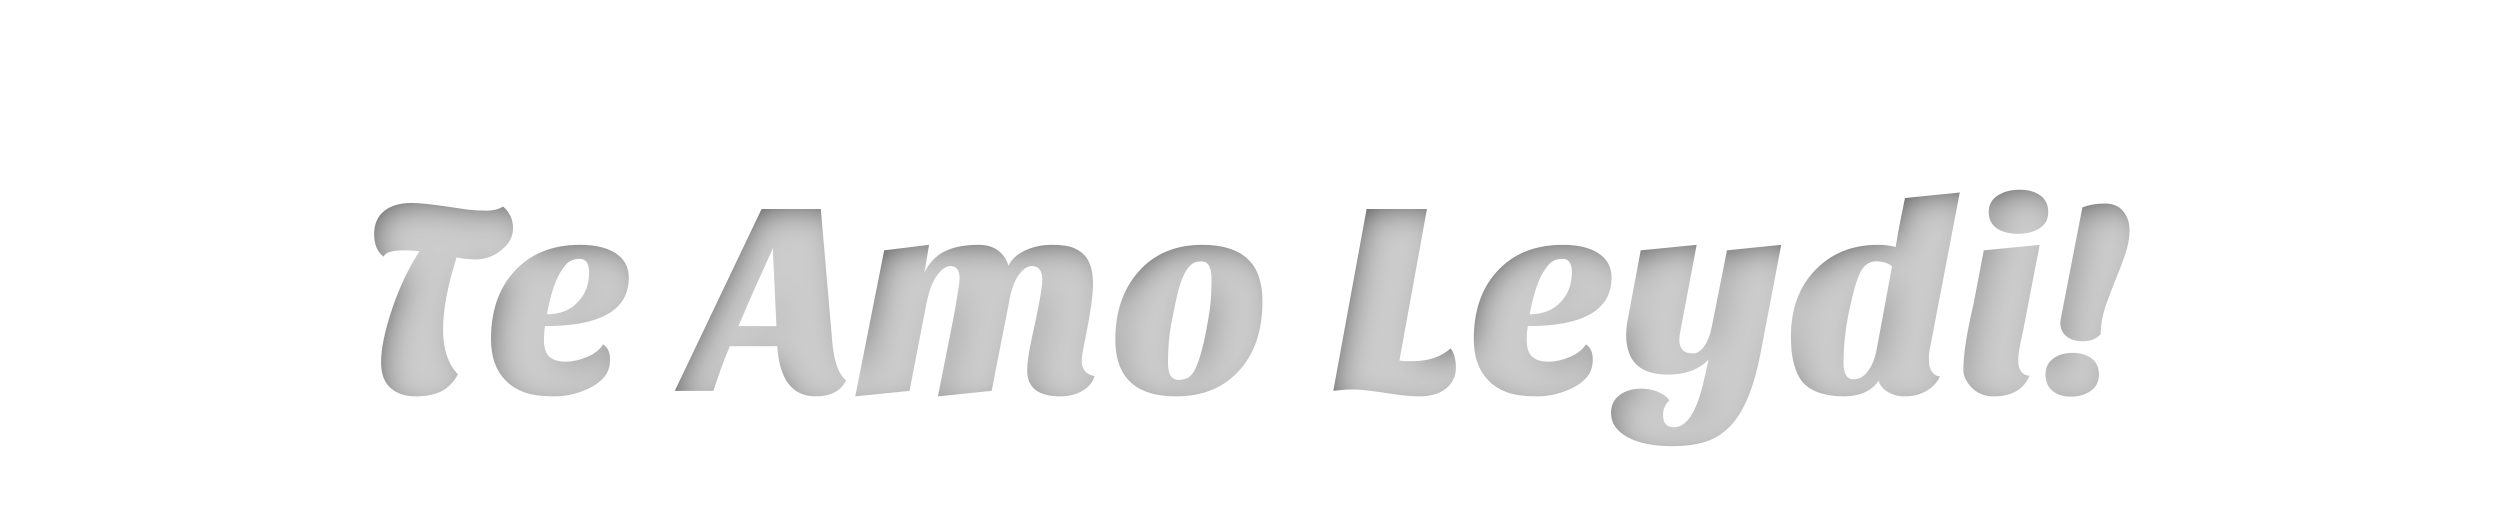
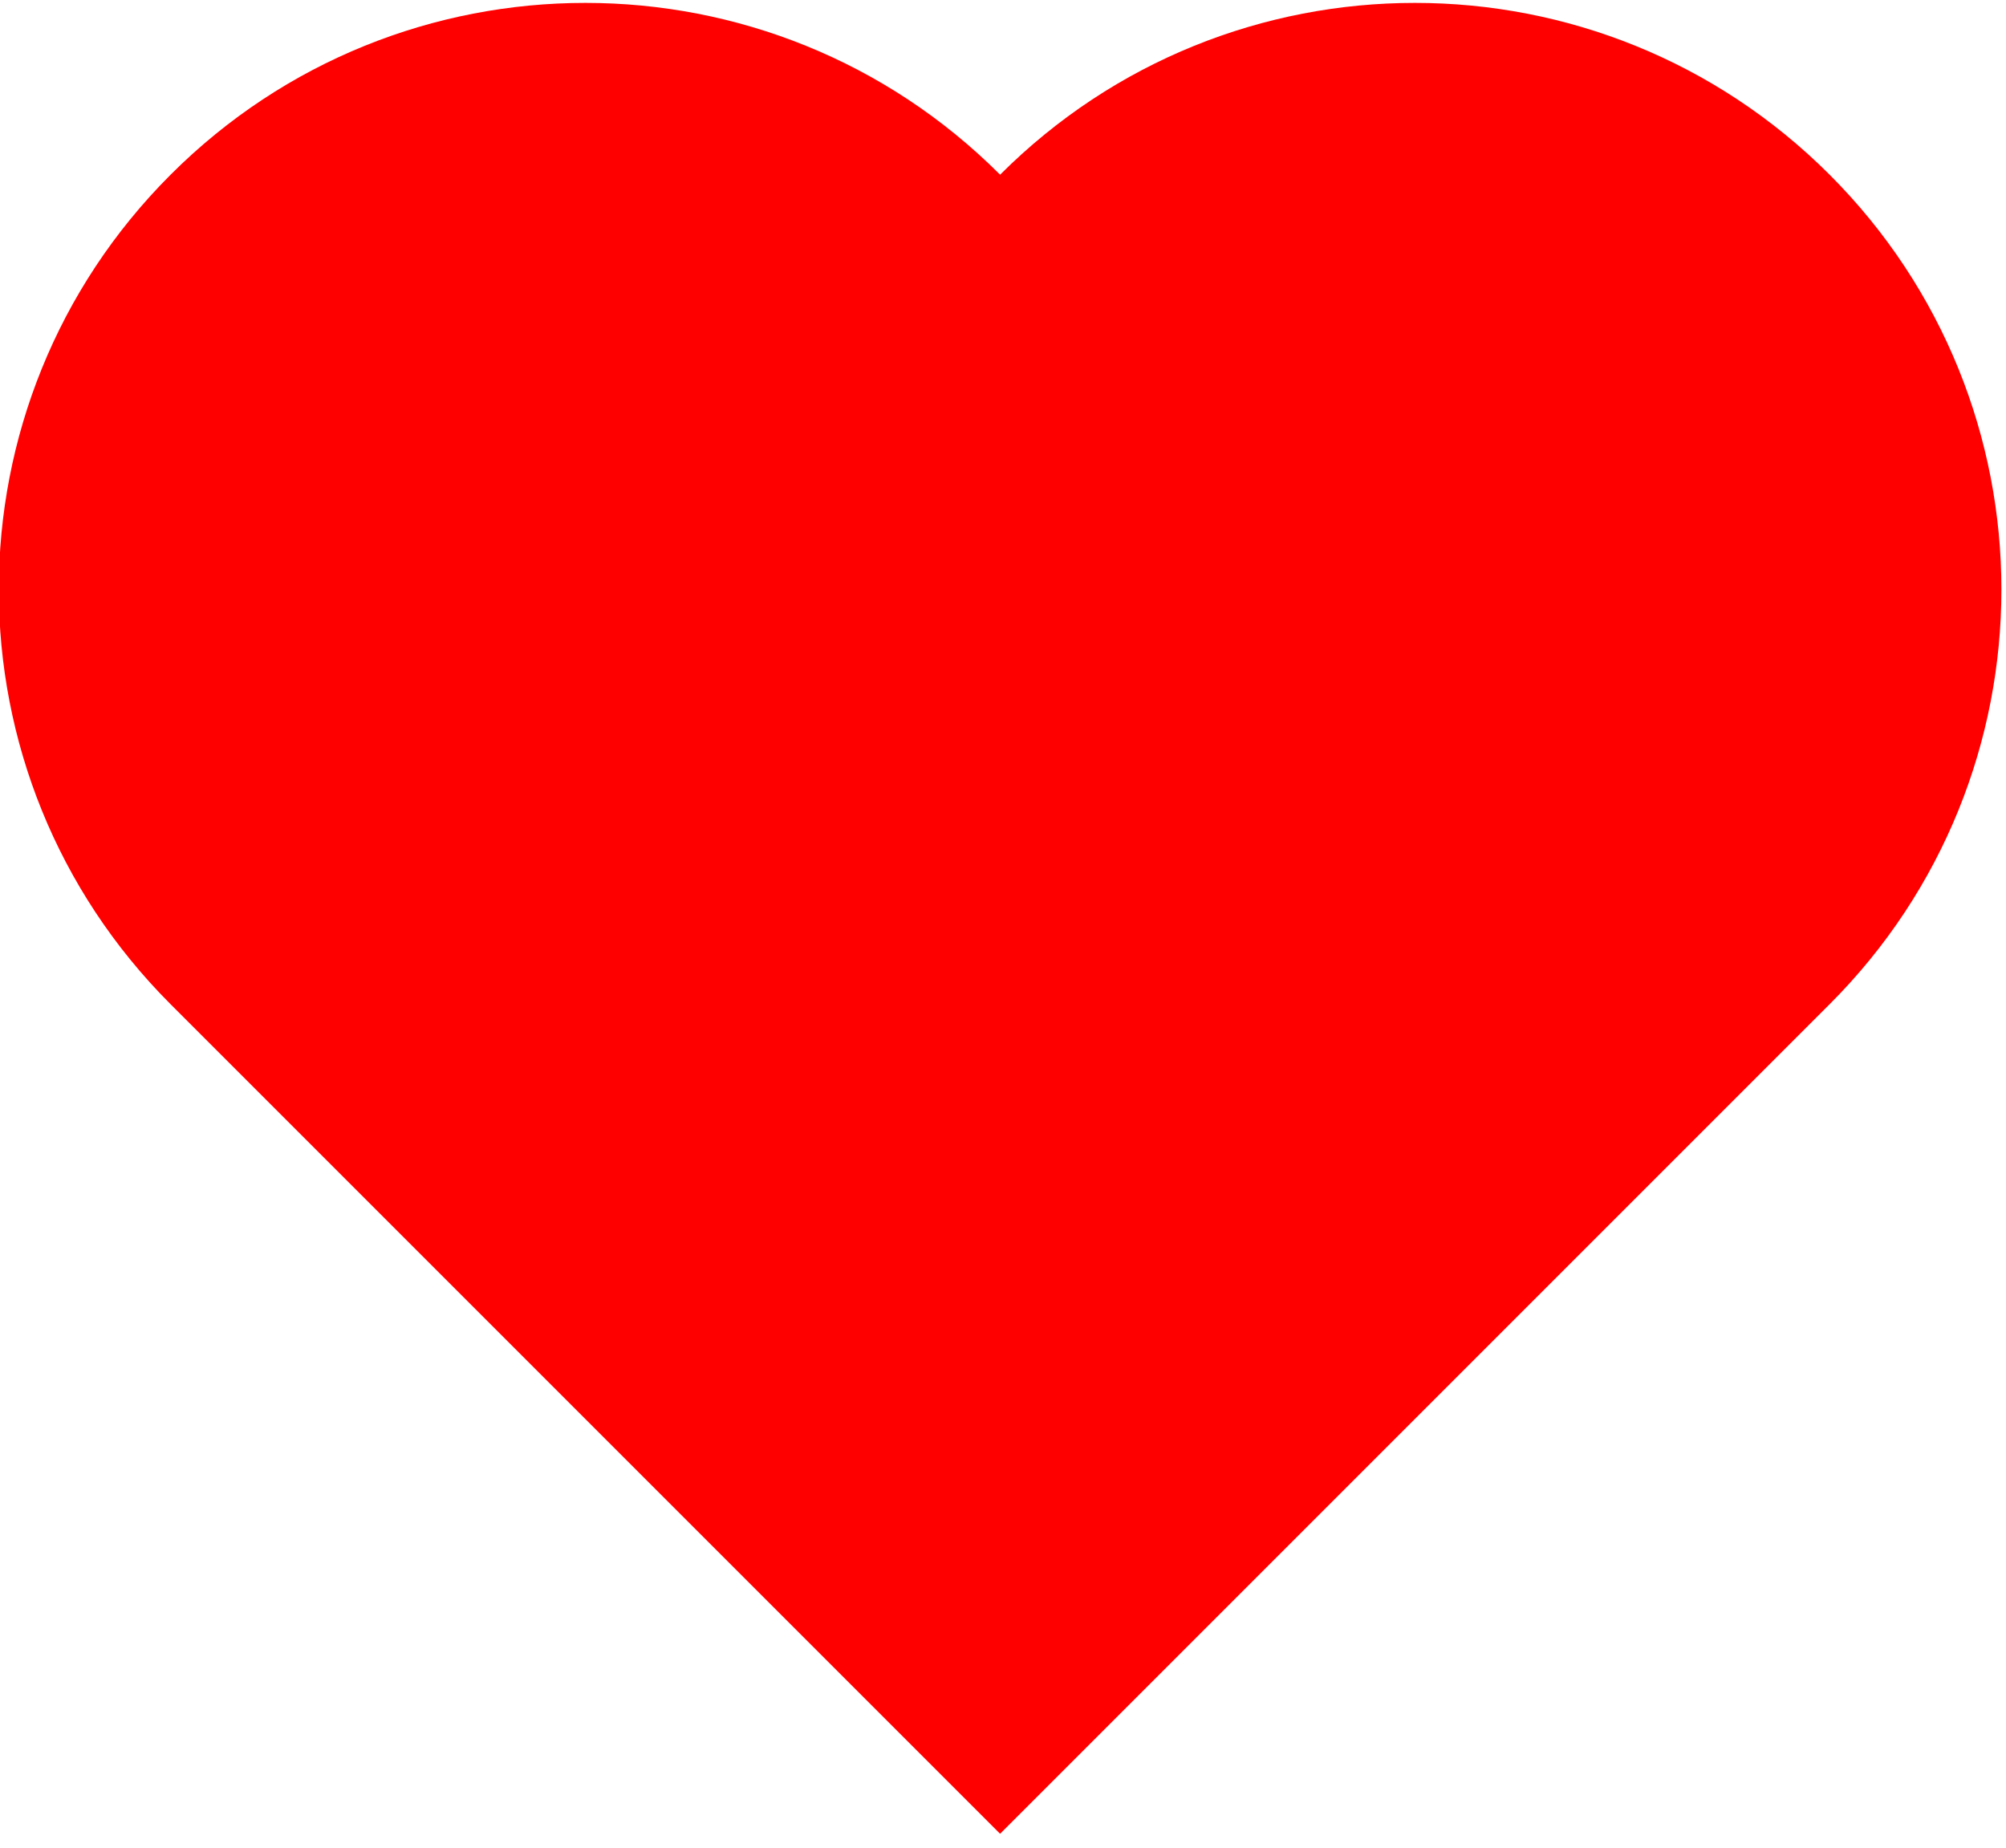
- <svg xmlns="http://www.w3.org/2000/svg" width="580.724px" height="122.021px" viewBox="-40.362 13.989 580.724 122.021" style="background: rgba(0, 0, 0, 0);" preserveAspectRatio="xMidYMid">
+ <svg xmlns="http://www.w3.org/2000/svg" xmlns:xlink="http://www.w3.org/1999/xlink" version="1.1" height="315" width="342">
  <defs>
-     <filter id="editing-hole" x="-100%" y="-100%" width="300%" height="300%">
-       <feFlood flood-color="#000" result="black" />
-       <feMorphology operator="dilate" radius="2" in="SourceGraphic" result="erode" />
-       <feGaussianBlur in="erode" stdDeviation="4" result="blur" />
-       <feOffset in="blur" dx="2" dy="2" result="offset" />
-       <feComposite operator="atop" in="offset" in2="black" result="merge" />
-       <feComposite operator="in" in="merge" in2="SourceGraphic" result="inner-shadow" />
-     </filter>
+     <style type="text/css">
+     .outline { stroke:none; stroke-width:0 }
+   </style>
+     <g id="heart">
+       <path d="M0 200 v-200 h200      a100,100 90 0,1 0,200     a100,100 90 0,1 -200,0     z" />
+     </g>
  </defs>
-   <g filter="url(#editing-hole)">
-     <g transform="translate(42.52469, 104.7822)">
-       <path d="M6.21-31.17L6.21-31.17L6.21-31.17Q4.03-32.83 4.03-36.38L4.03-36.38L4.03-36.38Q4.03-39.94 6.37-41.79L6.37-41.79L6.37-41.79Q8.70-43.65 12.74-43.65L12.74-43.65L12.74-43.65Q15.30-43.65 21.38-42.75L21.38-42.75L25.73-42.11L25.73-42.11Q27.90-41.86 30.18-41.86L30.18-41.86L30.18-41.86Q32.45-41.86 33.98-42.82L33.98-42.82L33.98-42.82Q36.29-40.77 36.29-37.82L36.29-37.82L36.29-37.82Q36.29-34.88 33.66-32.77L33.66-32.77L33.66-32.77Q30.98-30.53 27.52-30.53L27.52-30.53L27.52-30.53Q25.86-30.53 23.17-30.98L23.17-30.98L23.17-30.98Q20.03-21.12 20.03-14.27L20.03-14.27L20.03-14.27Q20.03-7.42 23.49-3.84L23.49-3.84L23.49-3.84Q21.89-0.96 19.52 0.16L19.52 0.16L19.52 0.16Q17.15 1.28 13.60 1.28L13.60 1.28L13.60 1.28Q10.05 1.28 7.84-0.67L7.84-0.67L7.84-0.67Q5.63-2.62 5.63-6.66L5.63-6.66L5.63-6.66Q5.63-11.33 8.19-19.01L8.19-19.01L8.19-19.01Q10.75-26.62 14.59-32.45L14.59-32.45L14.59-32.45Q12.74-32.64 10.82-32.64L10.82-32.64L10.82-32.64Q6.85-32.64 6.21-31.17ZM57.22-10.82L57.22-10.82L57.22-10.82Q58.82-9.73 58.82-7.33L58.82-7.33L58.82-7.33Q58.82-4.93 57.60-3.39L57.60-3.39L57.60-3.39Q56.38-1.86 54.40-0.83L54.40-0.83L54.40-0.83Q50.30 1.28 45.89 1.28L45.89 1.28L45.89 1.28Q41.47 1.28 38.88 0.32L38.88 0.32L38.88 0.32Q36.29-0.64 34.56-2.43L34.56-2.43L34.56-2.43Q31.17-5.82 31.17-12.03L31.17-12.03L31.17-12.03Q31.17-21.70 36.42-27.58L36.42-27.58L36.42-27.58Q42.05-33.92 51.84-33.92L51.84-33.92L51.84-33.92Q57.92-33.92 60.93-31.36L60.93-31.36L60.93-31.36Q63.17-29.44 63.17-26.30L63.17-26.30L63.17-26.30Q63.17-15.04 43.71-15.04L43.71-15.04L43.71-15.04Q43.46-13.38 43.46-11.97L43.46-11.97L43.46-11.97Q43.46-9.02 44.77-7.90L44.77-7.90L44.77-7.90Q46.08-6.78 48.51-6.78L48.51-6.78L48.51-6.78Q50.94-6.78 53.54-7.90L53.54-7.90L53.54-7.90Q56.13-9.02 57.22-10.82ZM44.16-17.79L44.16-17.79L44.16-17.79Q48.70-17.79 51.33-20.61L51.33-20.61L51.33-20.61Q53.95-23.30 53.95-27.58L53.95-27.58L53.95-27.58Q53.95-29.06 53.41-29.86L53.41-29.86L53.41-29.86Q52.86-30.66 51.78-30.66L51.78-30.66L51.78-30.66Q50.69-30.66 49.76-30.24L49.76-30.24L49.76-30.24Q48.83-29.82 47.87-28.42L47.87-28.42L47.87-28.42Q45.50-25.22 44.16-17.79ZM106.62 1.28L106.62 1.28L106.62 1.28Q98.43 1.28 97.66-10.37L97.66-10.37L86.66-10.37L86.66-10.37Q85.38-7.42 84.48-4.86L84.48-4.86L82.82 0L73.86 0L94.02-42.24L107.78-42.24L110.46-11.14L110.46-11.14Q111.10-4.42 113.66-2.43L113.66-2.43L113.66-2.43Q111.81 1.28 106.62 1.28ZM92.16-23.17L88.64-15.04L97.47-15.04L96.70-31.49L96.70-33.22L92.16-23.17ZM163.46 1.28L163.46 1.28L163.46 1.28Q155.71 1.28 155.71-4.74L155.71-4.74L155.71-4.74Q155.71-7.36 156.83-12.45L156.83-12.45L156.83-12.45Q157.95-17.54 158.34-19.58L158.34-19.58L158.34-19.58Q159.23-24.26 159.23-25.73L159.23-25.73L159.23-25.73Q159.23-28.99 156.80-28.99L156.80-28.99L156.80-28.99Q155.20-28.99 153.66-26.78L153.66-26.78L153.66-26.78Q152.13-24.58 151.42-20.16L151.42-20.16L147.46 0L134.98 1.28L138.43-16.13L138.43-16.13Q139.01-19.01 139.52-22.27L139.52-22.27L139.52-22.27Q140.03-25.54 140.03-26.05L140.03-26.05L140.03-26.05Q140.03-28.99 137.86-28.99L137.86-28.99L137.86-28.99Q136.38-28.99 134.78-26.82L134.78-26.82L134.78-26.82Q133.18-24.64 132.29-20.16L132.29-20.16L128.38 0L115.78 1.28L122.50-32.64L132.93-33.92L131.84-27.46L131.84-27.46Q133.50-30.91 136.58-32.42L136.58-32.42L136.58-32.42Q139.65-33.92 144.45-33.92L144.45-33.92L144.45-33.92Q147.20-33.92 148.99-32.58L148.99-32.58L148.99-32.58Q150.78-31.23 151.36-29.06L151.36-29.06L151.36-29.06Q152.45-31.30 155.23-32.61L155.23-32.61L155.23-32.61Q158.02-33.92 161.44-33.92L161.44-33.92L161.44-33.92Q164.86-33.92 166.56-33.18L166.56-33.18L166.56-33.18Q168.26-32.45 169.28-31.23L169.28-31.23L169.28-31.23Q171.01-28.99 171.01-24.90L171.01-24.90L171.01-24.90Q171.01-20.86 169.28-12.48L169.28-12.48L169.28-12.48Q168.38-8.38 168.38-6.88L168.38-6.88L168.38-6.88Q168.38-5.38 169.25-4.48L169.25-4.48L169.25-4.48Q170.11-3.58 171.39-3.46L171.39-3.46L171.39-3.46Q170.75-1.28 168.54 0L168.54 0L168.54 0Q166.34 1.28 163.46 1.28ZM190.27 1.28L190.27 1.28L190.27 1.28Q176.19 1.28 176.19-11.97L176.19-11.97L176.19-11.97Q176.19-21.38 181.38-27.46L181.38-27.46L181.38-27.46Q186.88-33.92 196.42-33.92L196.42-33.92L196.42-33.92Q203.33-33.92 206.85-30.72L206.85-30.72L206.85-30.72Q210.37-27.52 210.37-20.80L210.37-20.80L210.37-20.80Q210.37-10.56 204.86-4.61L204.86-4.61L204.86-4.61Q199.49 1.28 190.27 1.28ZM191.94-26.56L191.94-26.56L191.94-26.56Q191.17-24.83 190.56-22.24L190.56-22.24L190.56-22.24Q189.95-19.65 189.18-15.55L189.18-15.55L189.18-15.55Q188.42-11.46 188.42-6.40L188.42-6.40L188.42-6.40Q188.42-4.74 188.96-3.65L188.96-3.65L188.96-3.65Q189.50-2.56 190.98-2.56L190.98-2.56L190.98-2.56Q192.45-2.56 193.38-3.26L193.38-3.26L193.38-3.26Q194.30-3.97 195.01-5.63L195.01-5.63L195.01-5.63Q196.29-8.58 197.31-14.05L197.31-14.05L197.31-14.05Q198.34-19.52 198.43-21.89L198.43-21.89L198.43-21.89Q198.53-24.26 198.53-26.02L198.53-26.02L198.53-26.02Q198.53-27.78 198.02-28.93L198.02-28.93L198.02-28.93Q197.50-30.08 196.06-30.08L196.06-30.08L196.06-30.08Q194.62-30.08 193.66-29.18L193.66-29.18L193.66-29.18Q192.70-28.29 191.94-26.56ZM254.08-9.86L254.08-9.86L254.08-9.86Q255.30-8.32 255.30-5.34L255.30-5.34L255.30-5.34Q255.30-2.37 253.02-0.54L253.02-0.54L253.02-0.54Q250.75 1.28 246.78 1.28L246.78 1.28L246.78 1.28Q244.48 1.28 240.90 0.77L240.90 0.77L240.90 0.77Q233.86-0.32 231.84-0.32L231.84-0.32L231.84-0.32Q229.82-0.32 228.99-0.22L228.99-0.22L228.99-0.22Q228.16-0.13 226.82 0L226.82 0L234.56-42.24L248.58-42.24L242.18-7.04L242.18-7.04Q243.01-6.91 243.78-6.91L243.78-6.91L245.38-6.91L245.38-6.91Q250.75-6.91 254.08-9.86ZM285.50-10.82L285.50-10.82L285.50-10.82Q287.10-9.73 287.10-7.33L287.10-7.33L287.10-7.33Q287.10-4.93 285.89-3.39L285.89-3.39L285.89-3.39Q284.67-1.86 282.69-0.83L282.69-0.83L282.69-0.83Q278.59 1.28 274.18 1.28L274.18 1.28L274.18 1.28Q269.76 1.28 267.17 0.32L267.17 0.32L267.17 0.32Q264.58-0.64 262.85-2.43L262.85-2.43L262.85-2.43Q259.46-5.82 259.46-12.03L259.46-12.03L259.46-12.03Q259.46-21.70 264.70-27.58L264.70-27.58L264.70-27.58Q270.34-33.92 280.13-33.92L280.13-33.92L280.13-33.92Q286.21-33.92 289.22-31.36L289.22-31.36L289.22-31.36Q291.46-29.44 291.46-26.30L291.46-26.30L291.46-26.30Q291.46-15.04 272-15.04L272-15.04L272-15.04Q271.74-13.38 271.74-11.97L271.74-11.97L271.74-11.97Q271.74-9.02 273.06-7.90L273.06-7.90L273.06-7.90Q274.37-6.78 276.80-6.78L276.80-6.78L276.80-6.78Q279.23-6.78 281.82-7.90L281.82-7.90L281.82-7.90Q284.42-9.02 285.50-10.82ZM272.45-17.79L272.45-17.79L272.45-17.79Q276.99-17.79 279.62-20.61L279.62-20.61L279.62-20.61Q282.24-23.30 282.24-27.58L282.24-27.58L282.24-27.58Q282.24-29.06 281.70-29.86L281.70-29.86L281.70-29.86Q281.15-30.66 280.06-30.66L280.06-30.66L280.06-30.66Q278.98-30.66 278.05-30.24L278.05-30.24L278.05-30.24Q277.12-29.82 276.16-28.42L276.16-28.42L276.16-28.42Q273.79-25.22 272.45-17.79ZM313.98-7.23L313.98-7.23L313.98-7.23Q310.66-3.78 304.58-3.78L304.58-3.78L304.58-3.78Q296.96-3.78 295.36-9.34L295.36-9.34L295.36-9.34Q294.85-11.01 294.85-12.86L294.85-12.86L294.85-12.86Q294.85-14.72 295.23-16.64L295.23-16.64L298.24-32.64L311.23-33.92L307.71-15.30L307.71-15.30Q307.58-14.46 307.39-13.57L307.39-13.57L307.39-13.57Q307.20-12.67 307.20-11.74L307.20-11.74L307.20-11.74Q307.20-10.82 307.52-10.21L307.52-10.21L307.52-10.21Q307.84-9.60 308.29-9.22L308.29-9.22L308.29-9.22Q309.06-8.70 310.43-8.70L310.43-8.70L310.43-8.70Q311.81-8.70 312.99-10.37L312.99-10.37L312.99-10.37Q314.18-12.03 314.75-14.91L314.75-14.91L318.27-32.64L330.88-33.92L326.08-8.77L326.08-8.77Q323.71 3.52 318.85 8.38L318.85 8.38L318.85 8.38Q316.35 10.88 313.12 11.87L313.12 11.87L313.12 11.87Q309.89 12.86 305.73 12.86L305.73 12.86L305.73 12.86Q299.01 12.86 295.17 10.75L295.17 10.75L295.17 10.75Q291.33 8.64 291.33 5.12L291.33 5.12L291.33 5.12Q291.33 2.50 293.31 0.99L293.31 0.99L293.31 0.99Q295.30-0.51 298.37-0.51L298.37-0.51L298.37-0.51Q301.06-0.51 303.10 0.64L303.10 0.64L303.10 0.64Q304.32 1.34 304.90 2.24L304.90 2.24L304.90 2.24Q303.42 3.52 303.42 5.63L303.42 5.63L303.42 5.63Q303.42 8.45 305.98 8.45L305.98 8.45L305.98 8.45Q310.21 8.45 312.64-1.28L312.64-1.28L312.64-1.28Q313.34-4.16 313.98-7.23ZM353.34-33.92L353.34-33.92L353.34-33.92Q355.65-33.92 357.44-33.41L357.44-33.41L357.44-33.41Q357.50-33.66 357.63-34.37L357.63-34.37L357.95-36.35L357.95-36.35Q358.21-37.63 358.59-39.74L358.59-39.74L359.62-44.80L372.35-46.08L365.25-8.96L365.25-8.96Q365.18-8.58 365.18-7.94L365.18-7.94L365.18-6.91L365.18-6.91Q365.18-5.50 365.89-4.45L365.89-4.45L365.89-4.45Q366.59-3.39 367.74-3.39L367.74-3.39L367.74-3.39Q366.46-0.38 362.56 0.90L362.56 0.90L362.56 0.90Q361.22 1.28 359.33 1.28L359.33 1.28L359.33 1.28Q357.44 1.28 355.71 0.29L355.71 0.29L355.71 0.29Q353.98-0.70 353.47-2.37L353.47-2.37L353.47-2.37Q352.45-0.70 350.40 0.29L350.40 0.29L350.40 0.29Q348.35 1.28 345.38 1.28L345.38 1.28L345.38 1.28Q342.40 1.28 339.94 0.51L339.94 0.51L339.94 0.51Q337.47-0.26 335.94-1.92L335.94-1.92L335.94-1.92Q333.12-5.18 333.12-12.61L333.12-12.61L333.12-12.61Q333.12-22.21 338.75-28.03L338.75-28.03L338.75-28.03Q344.38-33.92 353.34-33.92ZM352.90-30.08L352.90-30.08L352.90-30.08Q350.53-30.08 349.25-27.52L349.25-27.52L349.25-27.52Q347.97-24.96 346.66-18.62L346.66-18.62L346.66-18.62Q345.34-12.29 345.34-6.59L345.34-6.59L345.34-6.59Q345.34-2.69 347.65-2.69L347.65-2.69L347.65-2.69Q349.70-2.69 351.14-4.74L351.14-4.74L351.14-4.74Q352.58-6.78 353.15-10.18L353.15-10.18L356.61-28.93L356.61-28.93Q355.26-30.08 352.90-30.08ZM388.54-3.52L388.54-3.52L388.54-3.52Q386.56 1.28 380.22 1.28L380.22 1.28L380.22 1.28Q376.96 1.28 374.91-0.96L374.91-0.96L374.91-0.96Q373.18-2.94 373.18-4.93L373.18-4.93L373.18-4.93Q373.18-10.11 375.55-20.22L375.55-20.22L377.92-32.64L390.91-33.92L387.01-13.70L387.01-13.70Q385.92-8.96 385.92-7.30L385.92-7.30L385.92-7.30Q385.92-3.65 388.54-3.52ZM379.07-41.54L379.07-41.54L379.07-41.54Q379.07-44.03 381.15-45.38L381.15-45.38L381.15-45.38Q383.23-46.72 386.24-46.72L386.24-46.72L386.24-46.72Q389.25-46.72 391.07-45.38L391.07-45.38L391.07-45.38Q392.90-44.03 392.90-41.54L392.90-41.54L392.90-41.54Q392.90-39.04 390.88-37.76L390.88-37.76L390.88-37.76Q388.86-36.48 385.86-36.48L385.86-36.48L385.86-36.48Q382.85-36.48 380.96-37.76L380.96-37.76L380.96-37.76Q379.07-39.04 379.07-41.54ZM392.26-3.78L392.26-3.78L392.26-3.78Q392.26-6.21 394.08-7.52L394.08-7.52L394.08-7.52Q395.90-8.83 398.59-8.83L398.59-8.83L398.59-8.83Q401.28-8.83 402.98-7.52L402.98-7.52L402.98-7.52Q404.67-6.21 404.67-3.78L404.67-3.78L404.67-3.78Q404.67-1.34 402.78 0L402.78 0L402.78 0Q400.90 1.34 398.21 1.34L398.21 1.34L398.21 1.34Q395.52 1.34 393.89 0L393.89 0L393.89 0Q392.26-1.34 392.26-3.78ZM395.71-15.81L395.71-15.81L395.71-15.81Q395.71-16.26 395.84-16.90L395.84-16.90L400.83-42.62L400.83-42.62Q403.20-43.52 406.02-43.52L406.02-43.52L406.02-43.52Q408.83-43.52 410.30-41.73L410.30-41.73L410.30-41.73Q411.78-39.94 411.78-37.28L411.78-37.28L411.78-37.28Q411.78-34.62 410.75-31.65L410.75-31.65L410.75-31.65Q409.73-28.67 408.48-25.66L408.48-25.66L408.48-25.66Q407.23-22.66 406.18-19.55L406.18-19.55L406.18-19.55Q405.12-16.45 405.06-13.18L405.06-13.18L405.06-13.18Q403.58-11.52 401.02-11.52L401.02-11.52L401.02-11.52Q398.46-11.52 397.09-12.70L397.09-12.70L397.09-12.70Q395.71-13.89 395.71-15.81Z" fill="#ccc" />
-     </g>
-   </g>
-   <style>text {
-   font-size: 64px;
-   font-family: Arial Black;
-   dominant-baseline: central;
-   text-anchor: middle;
- }</style>
+   <use xlink:href="#heart" class="outline " fill="red" transform="rotate(225,150,121)" />
</svg>
